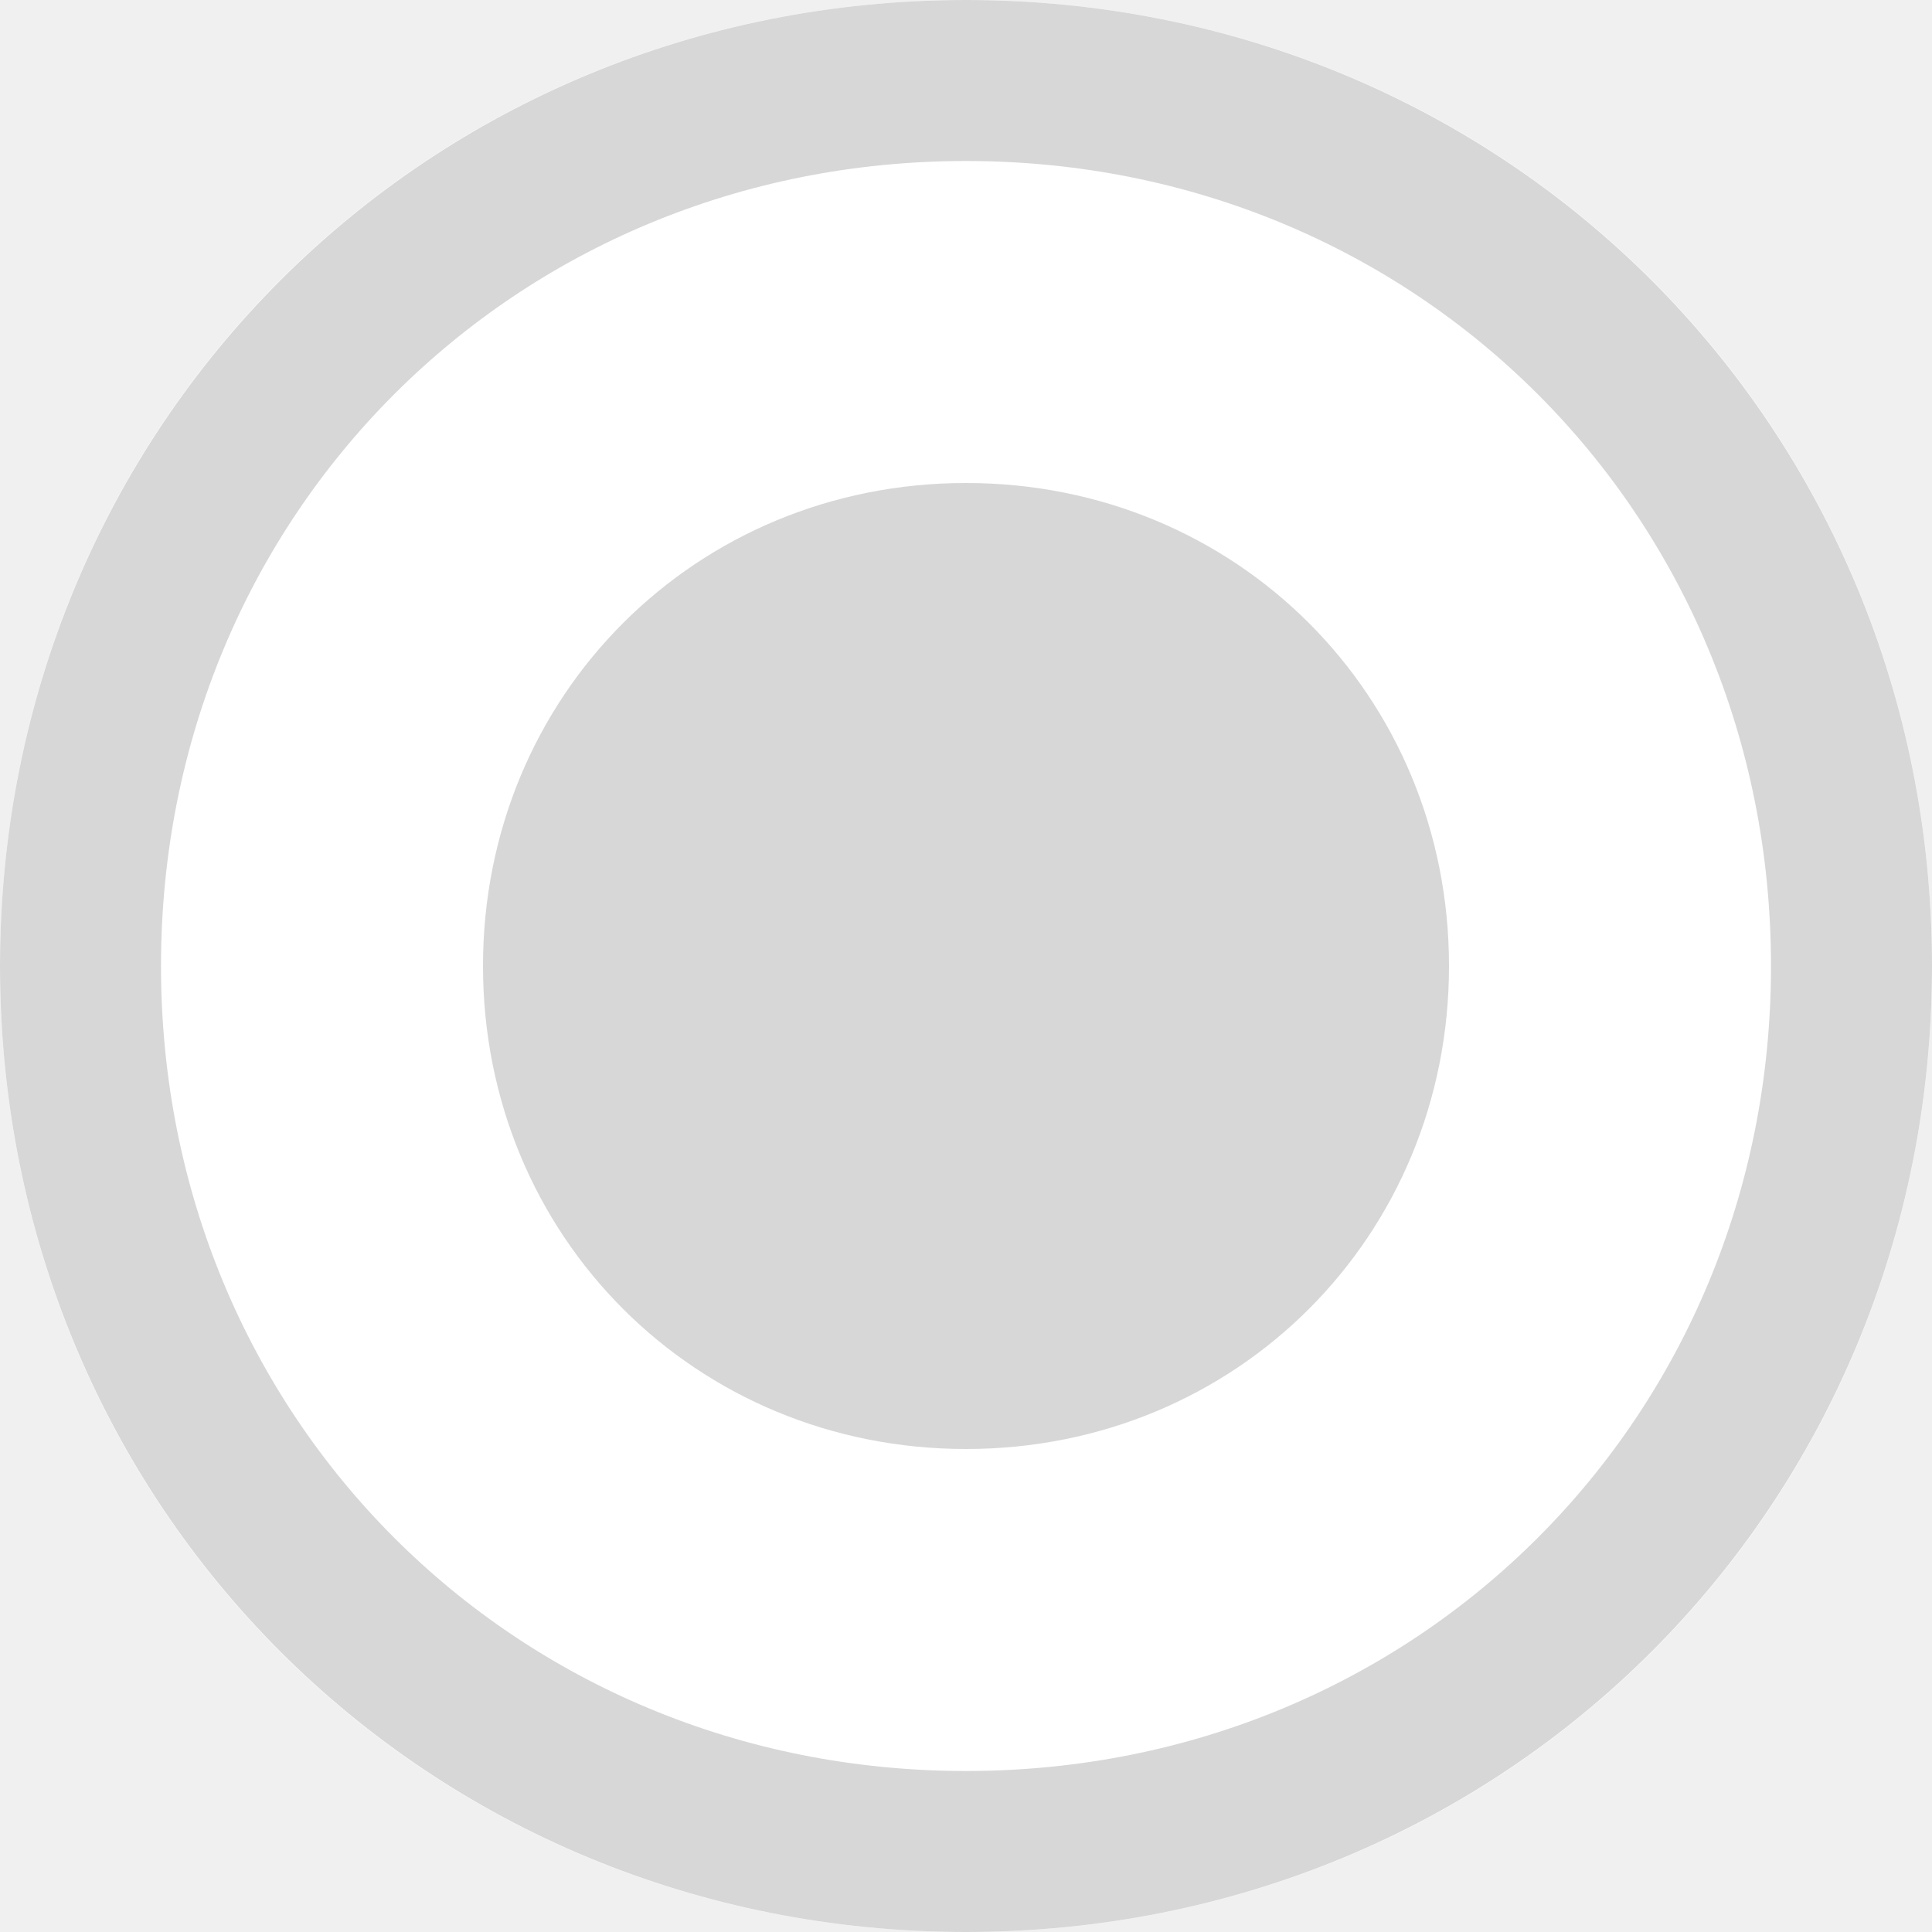
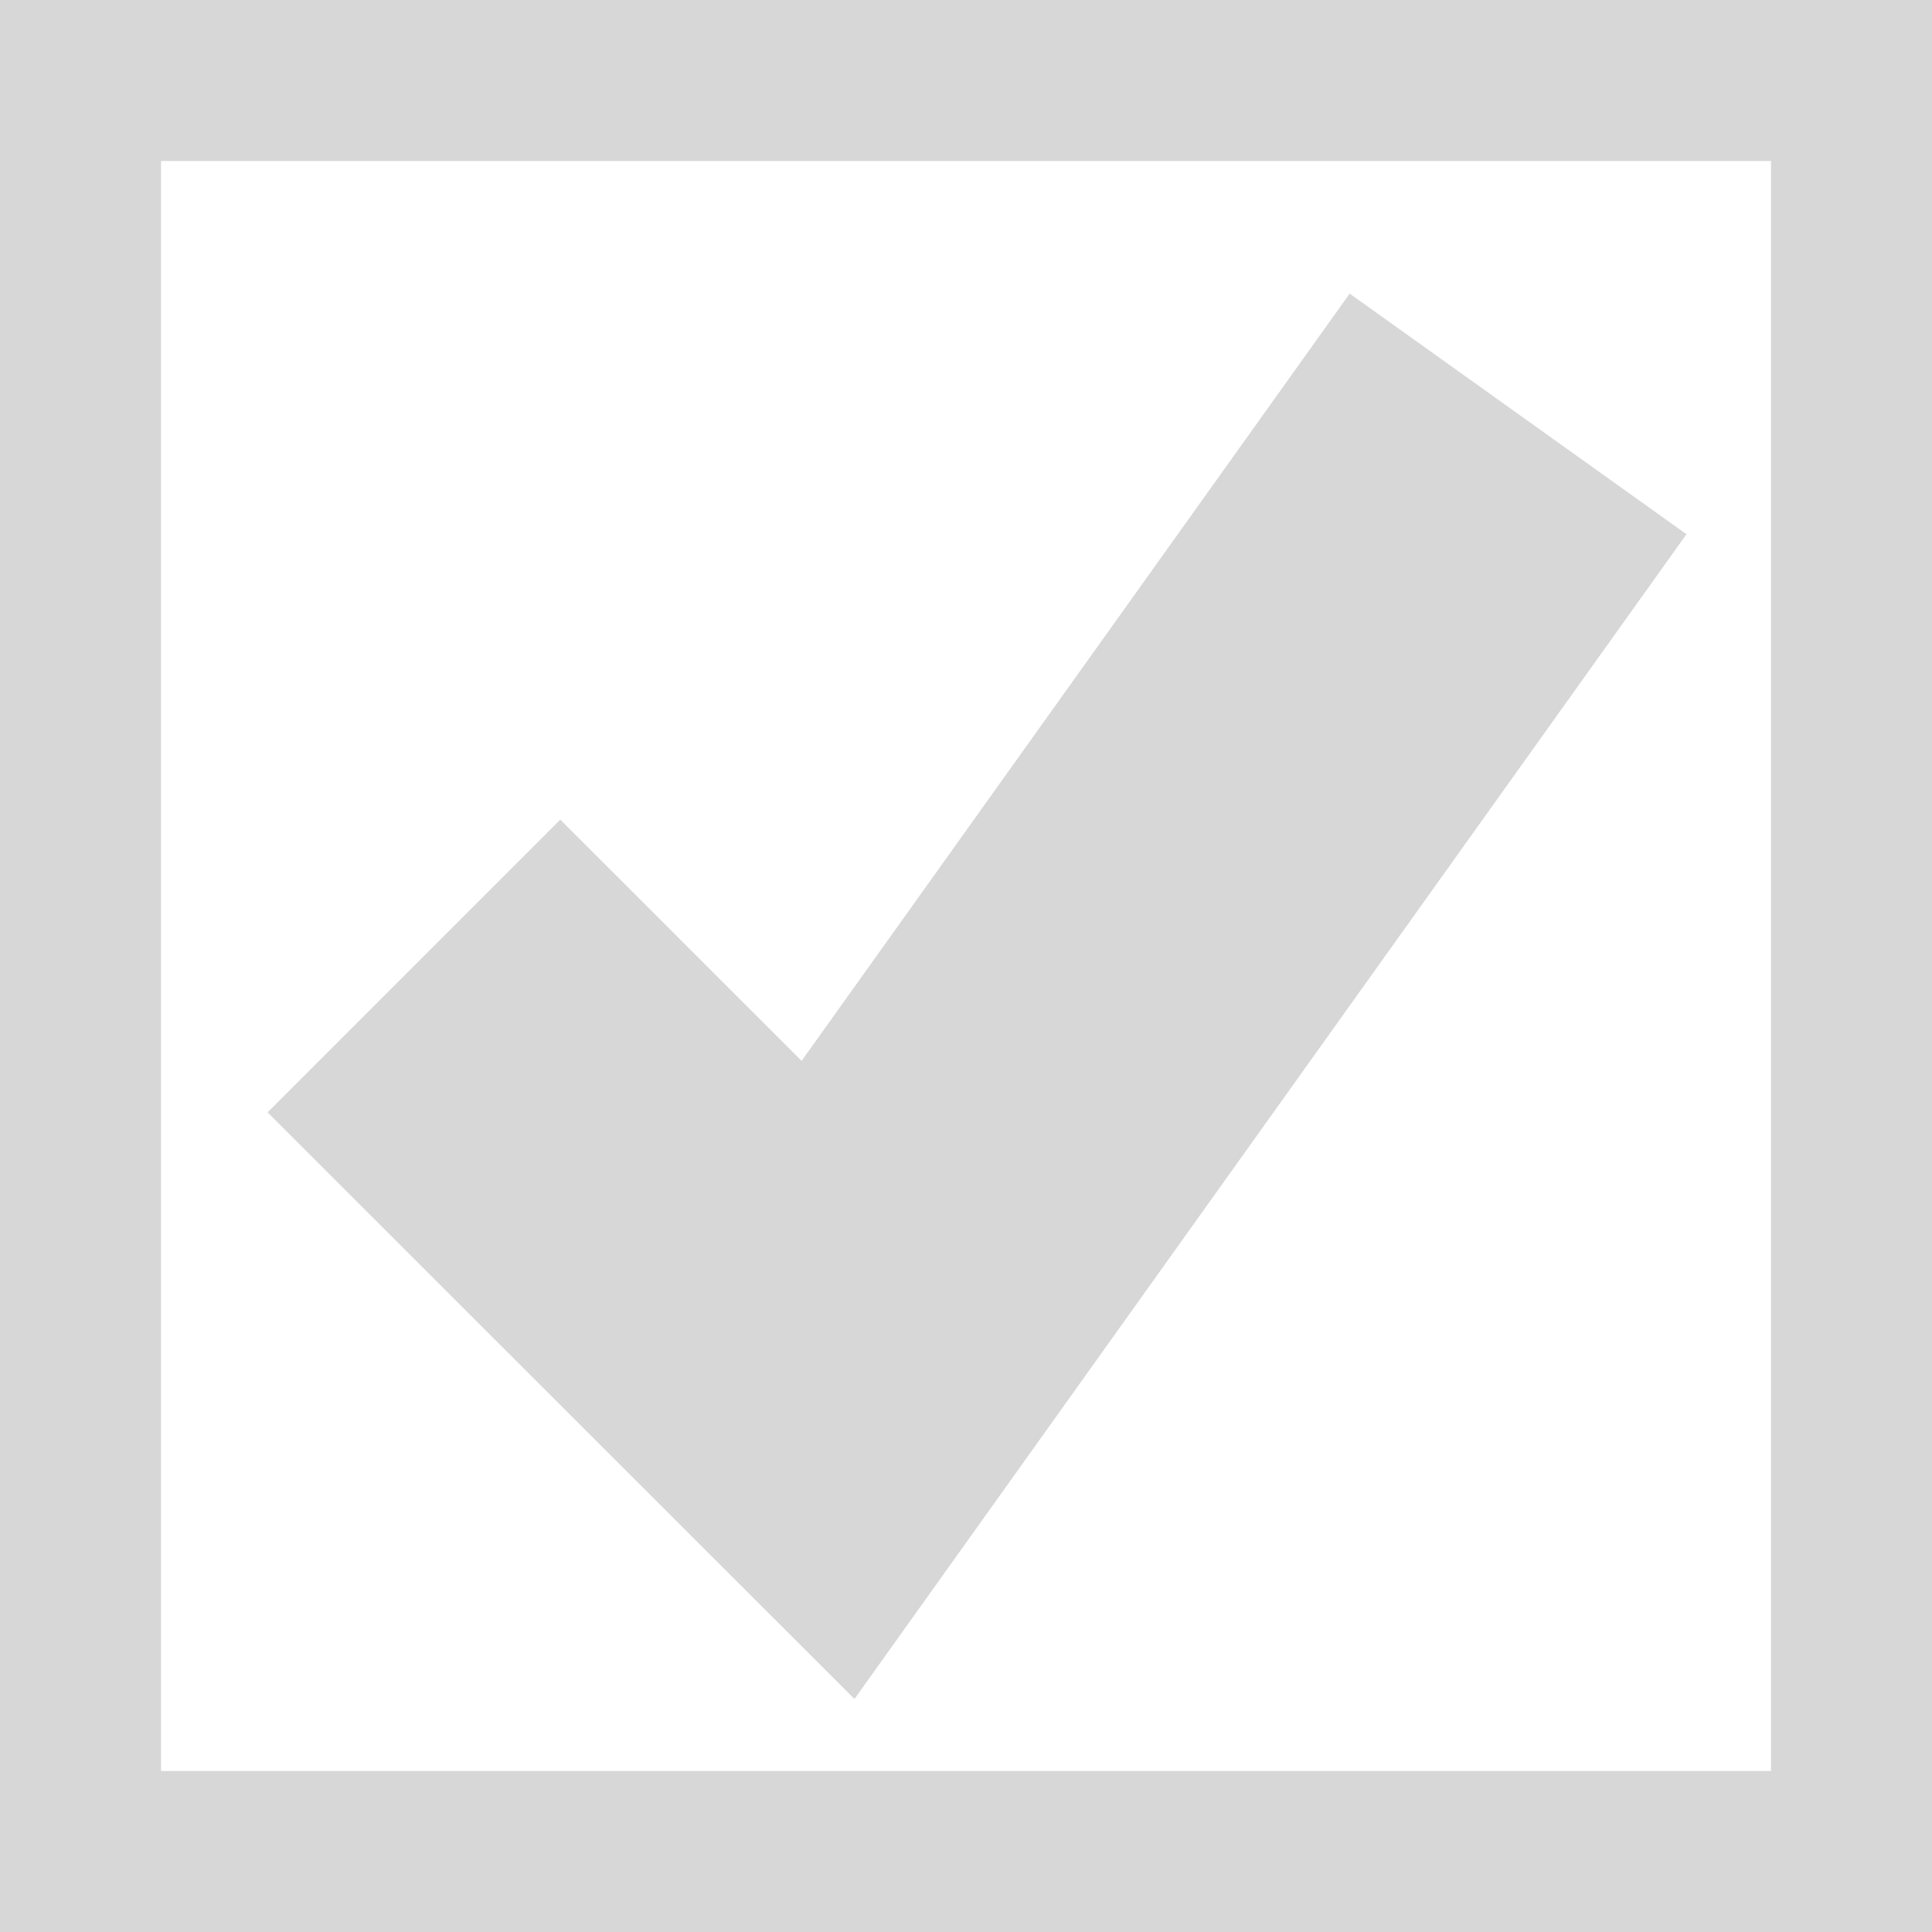
- <svg xmlns="http://www.w3.org/2000/svg" version="1.1" width="12px" height="12px" viewBox="45 298.5  12 12">
-   <path d="M 51 298.5  C 54.36 298.5  57 301.14  57 304.5  C 57 307.86  54.36 310.5  51 310.5  C 47.64 310.5  45 307.86  45 304.5  C 45 301.14  47.64 298.5  51 298.5  Z " fill-rule="nonzero" fill="#ffffff" stroke="none" />
-   <path d="M 51 299  C 54.08 299  56.5 301.42  56.5 304.5  C 56.5 307.58  54.08 310  51 310  C 47.92 310  45.5 307.58  45.5 304.5  C 45.5 301.42  47.92 299  51 299  Z " stroke-width="1" stroke="#d7d7d7" fill="none" />
-   <path d="M 51 307.5  C 49.32 307.5  48 306.18  48 304.5  C 48 302.82  49.32 301.5  51 301.5  C 52.68 301.5  54 302.82  54 304.5  C 54 306.18  52.68 307.5  51 307.5  " fill-rule="nonzero" fill="#d7d7d7" stroke="none" />
+ <svg xmlns="http://www.w3.org/2000/svg" version="1.1" width="12px" height="12px" viewBox="34 21.5  12 12">
+   <path d="M 34.5 22  L 45.5 22  L 45.5 33  L 34.5 33  L 34.5 22  Z " fill-rule="nonzero" fill="#ffffff" stroke="none" />
+   <path d="M 34.5 22  L 45.5 22  L 45.5 33  L 34.5 33  L 34.5 22  Z " stroke-width="1" stroke="#d7d7d7" fill="none" />
+   <path d="M 36.571 27.5  L 39.143 30.071  L 43.429 24.071  " stroke-width="2.571" stroke="#d7d7d7" fill="none" />
</svg>
